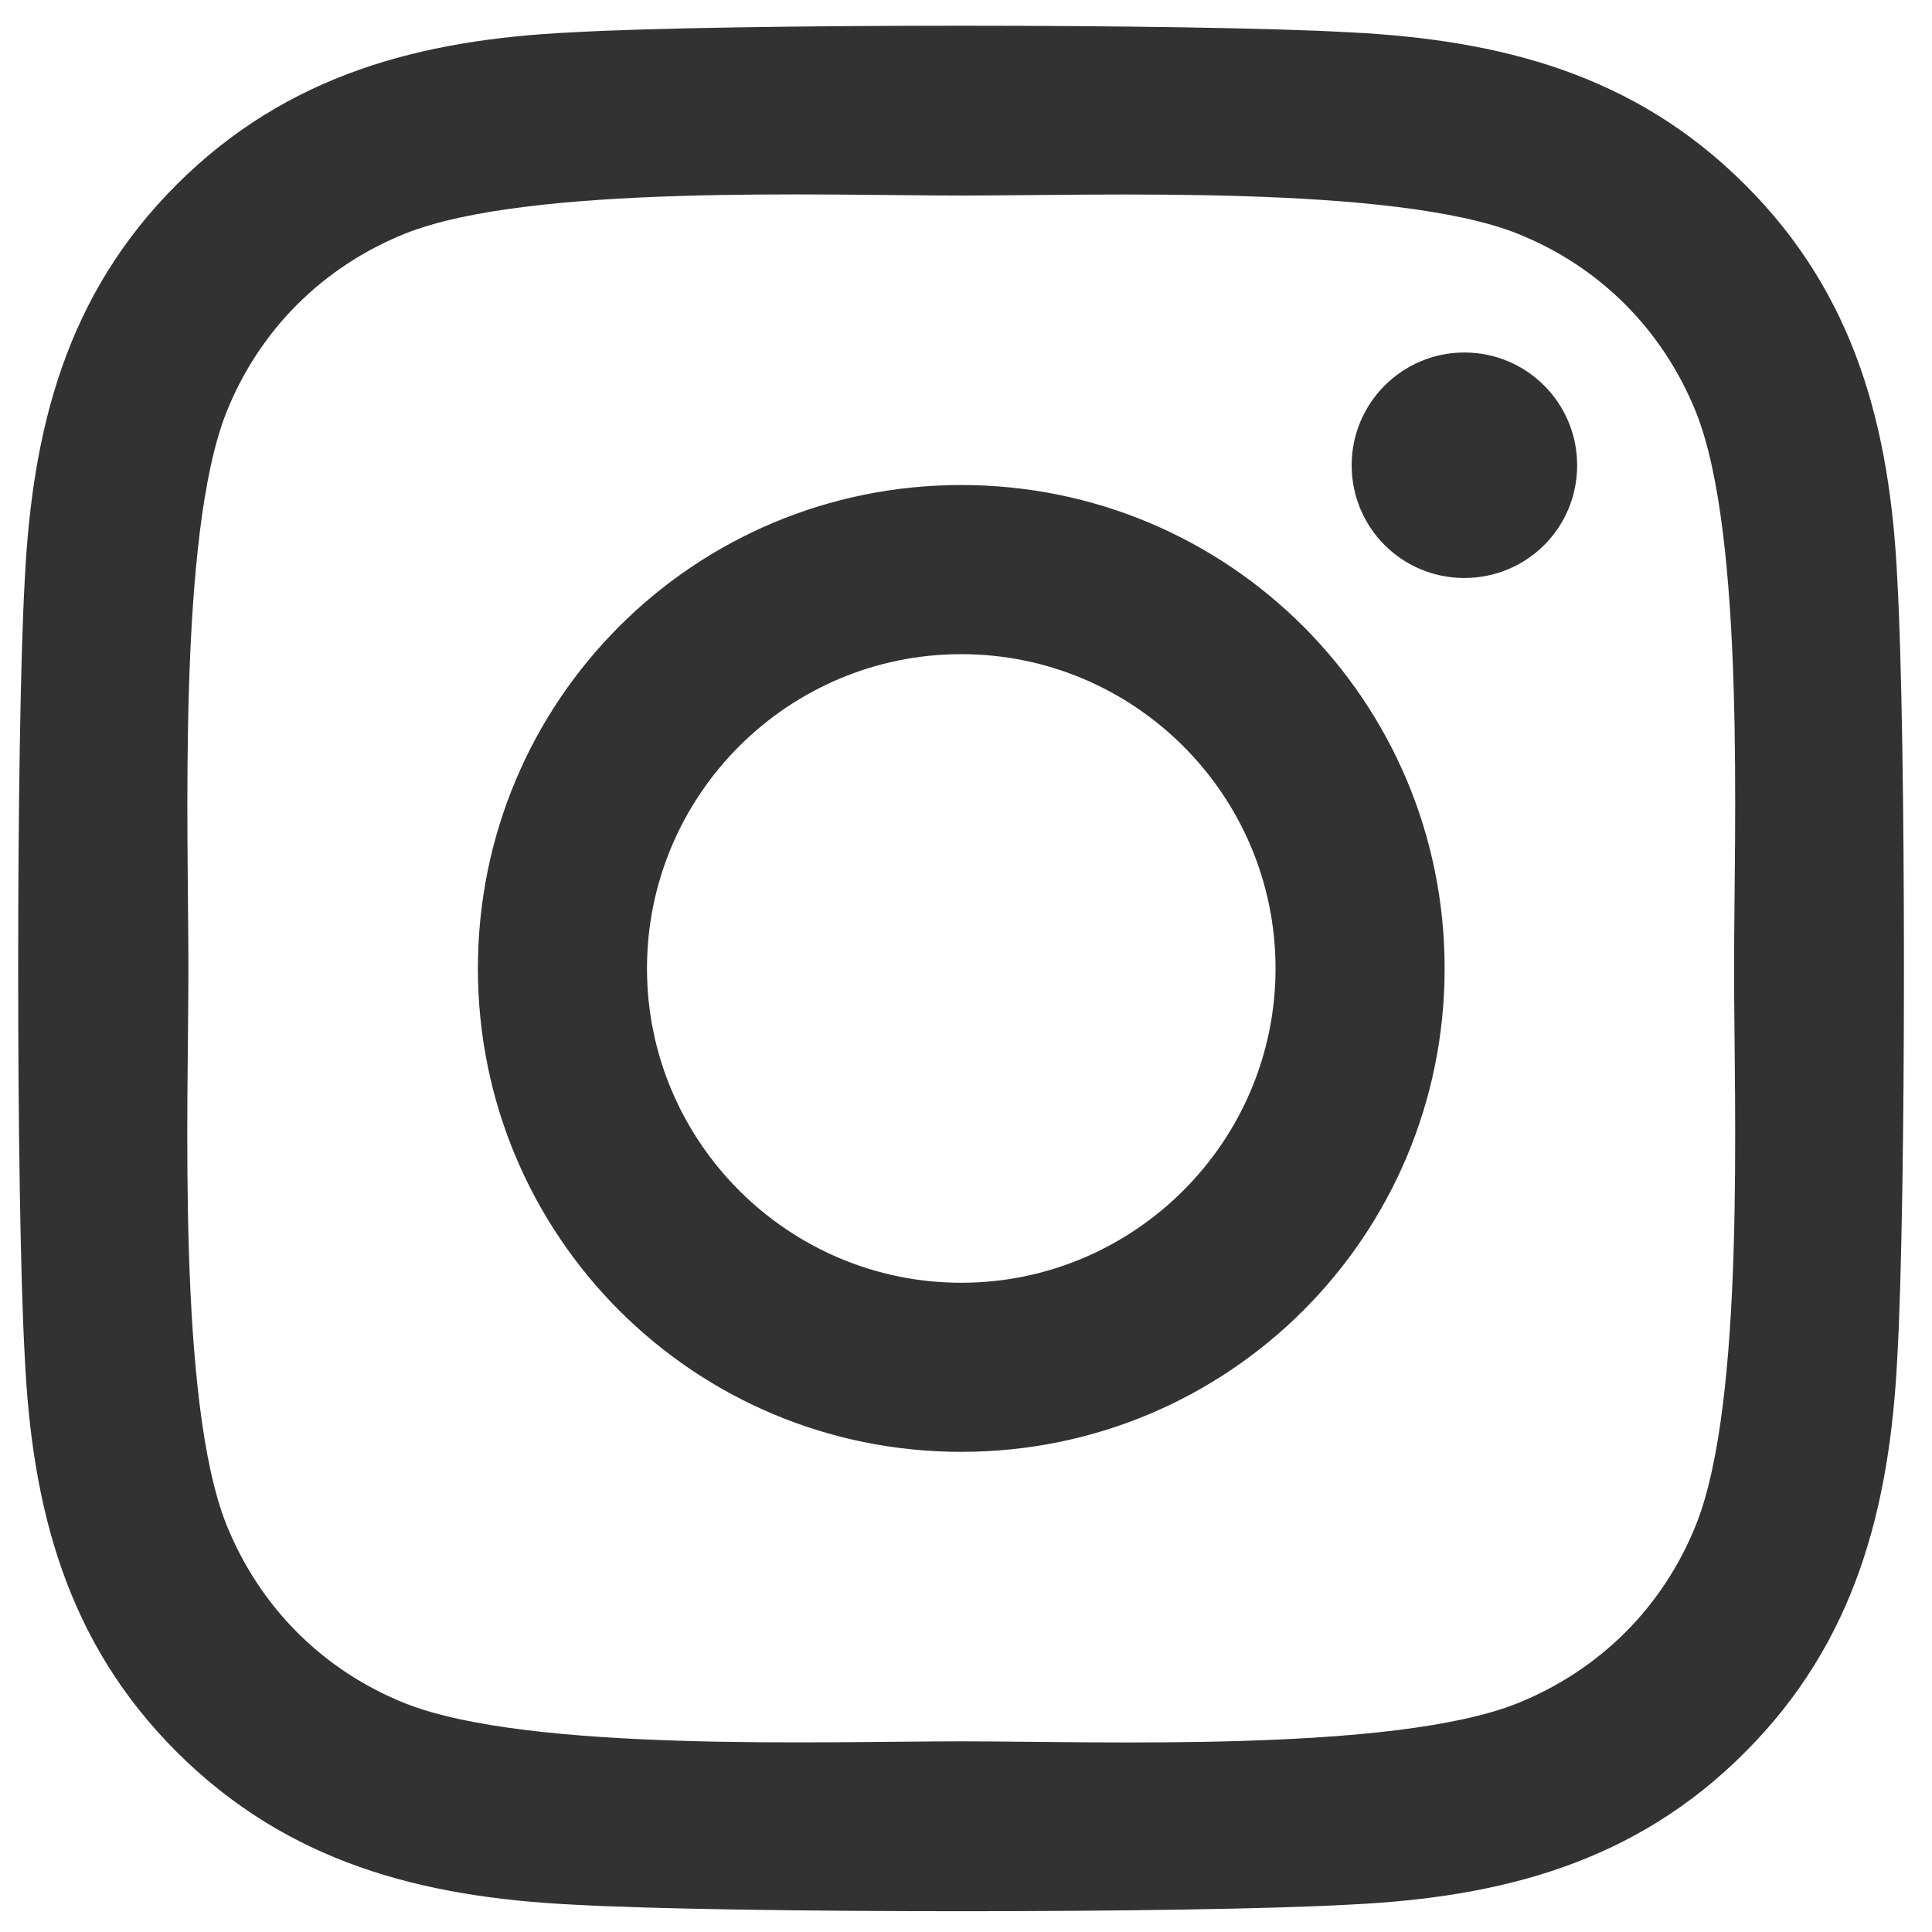
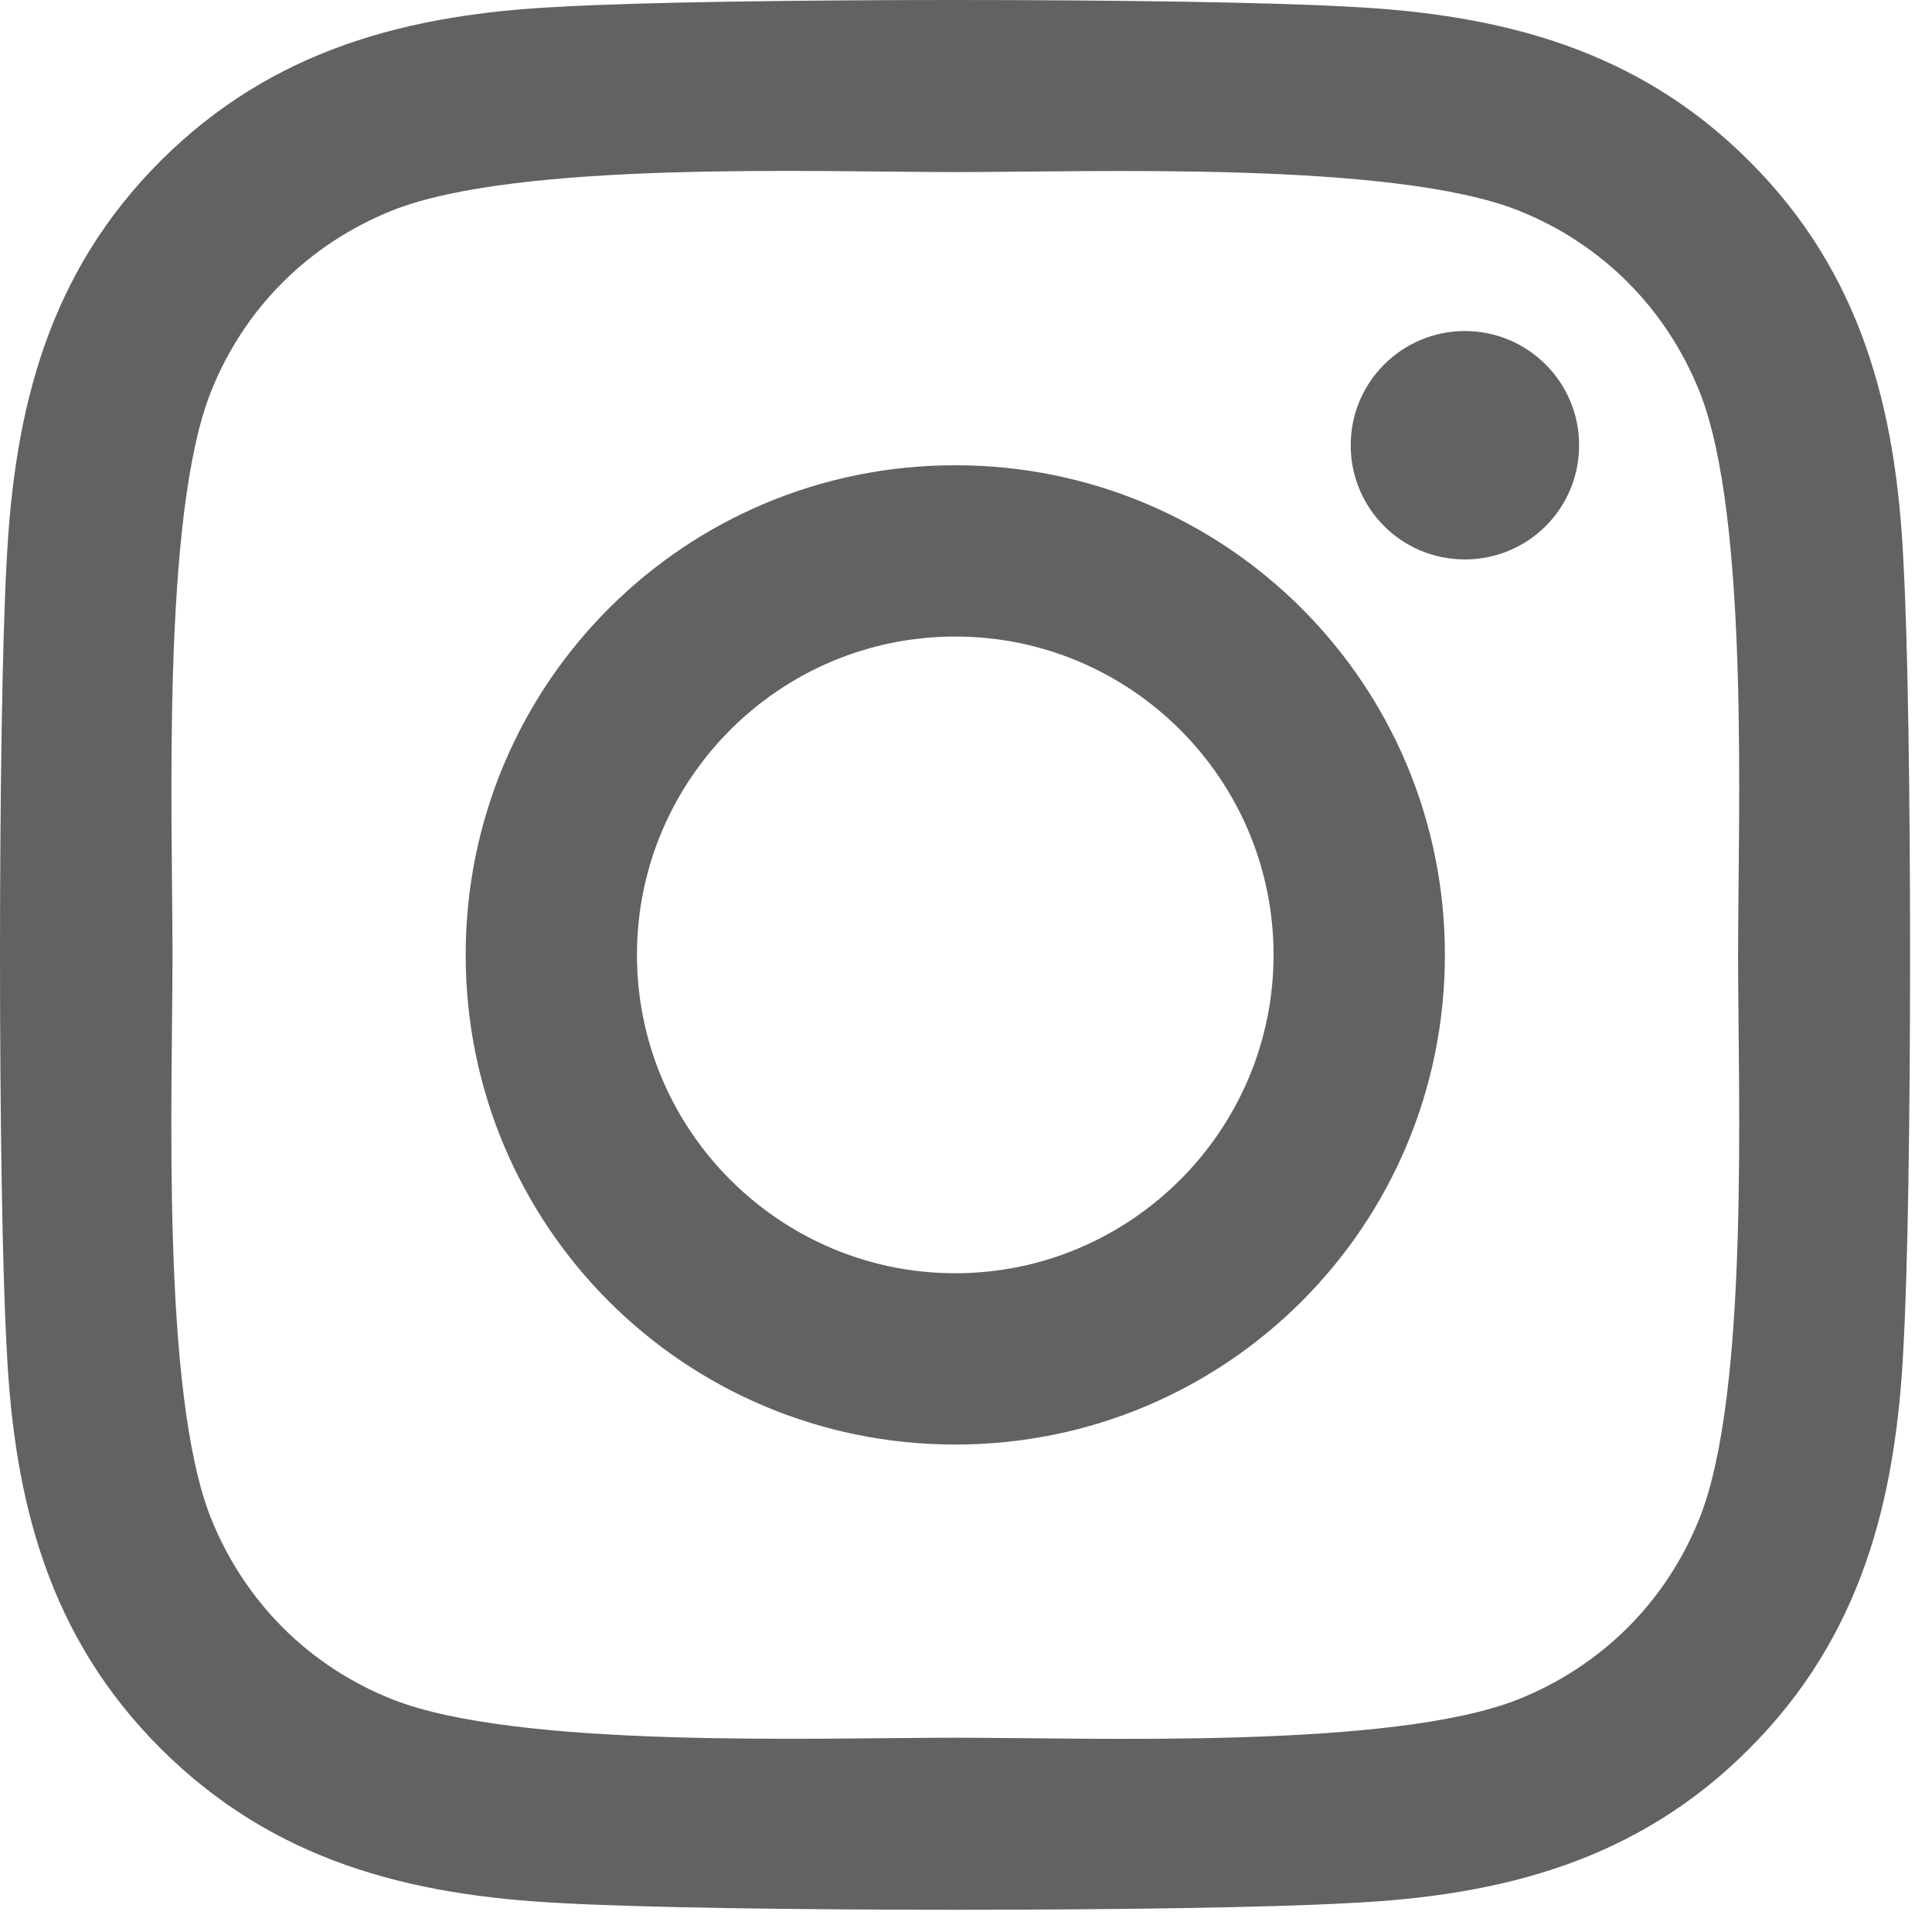
- <svg xmlns="http://www.w3.org/2000/svg" width="42" height="42" viewBox="0 0 42 42" fill="none">
-   <path d="M20.897 10.544C15.08 10.544 10.389 15.236 10.389 21.053C10.389 26.87 15.08 31.562 20.897 31.562C26.714 31.562 31.405 26.87 31.405 21.053C31.405 15.236 26.714 10.544 20.897 10.544ZM20.897 27.886C17.138 27.886 14.065 24.822 14.065 21.053C14.065 17.285 17.129 14.221 20.897 14.221C24.665 14.221 27.729 17.285 27.729 21.053C27.729 24.822 24.656 27.886 20.897 27.886ZM34.286 10.114C34.286 11.477 33.189 12.565 31.835 12.565C30.472 12.565 29.384 11.468 29.384 10.114C29.384 8.761 30.482 7.663 31.835 7.663C33.189 7.663 34.286 8.761 34.286 10.114ZM41.246 12.602C41.091 9.319 40.341 6.41 37.935 4.014C35.539 1.617 32.631 0.867 29.348 0.703C25.964 0.511 15.821 0.511 12.437 0.703C9.163 0.858 6.255 1.608 3.849 4.004C1.444 6.401 0.703 9.309 0.539 12.593C0.347 15.977 0.347 26.12 0.539 29.505C0.694 32.788 1.444 35.697 3.849 38.093C6.255 40.489 9.154 41.239 12.437 41.404C15.821 41.596 25.964 41.596 29.348 41.404C32.631 41.248 35.539 40.498 37.935 38.093C40.331 35.697 41.081 32.788 41.246 29.505C41.438 26.12 41.438 15.986 41.246 12.602ZM36.874 33.136C36.161 34.928 34.78 36.309 32.978 37.032C30.28 38.102 23.878 37.855 20.897 37.855C17.915 37.855 11.504 38.093 8.815 37.032C7.023 36.319 5.642 34.937 4.919 33.136C3.849 30.437 4.096 24.035 4.096 21.053C4.096 18.072 3.858 11.66 4.919 8.971C5.633 7.178 7.014 5.797 8.815 5.075C11.513 4.004 17.915 4.251 20.897 4.251C23.878 4.251 30.29 4.014 32.978 5.075C34.771 5.788 36.152 7.169 36.874 8.971C37.944 11.669 37.697 18.072 37.697 21.053C37.697 24.035 37.944 30.447 36.874 33.136Z" fill="#323232" />
+ <svg xmlns="http://www.w3.org/2000/svg" width="32" height="32" viewBox="0 0 32 32" fill="none">
+   <path d="M15.822 7.706C11.333 7.706 7.713 11.327 7.713 15.816C7.713 20.305 11.333 23.926 15.822 23.926C20.311 23.926 23.932 20.305 23.932 15.816C23.932 11.327 20.311 7.706 15.822 7.706ZM15.822 21.089C12.921 21.089 10.55 18.724 10.55 15.816C10.55 12.908 12.914 10.543 15.822 10.543C18.73 10.543 21.094 12.908 21.094 15.816C21.094 18.724 18.723 21.089 15.822 21.089ZM26.155 7.374C26.155 8.426 25.308 9.266 24.263 9.266C23.212 9.266 22.372 8.419 22.372 7.374C22.372 6.33 23.219 5.483 24.263 5.483C25.308 5.483 26.155 6.33 26.155 7.374ZM31.526 9.294C31.406 6.76 30.827 4.516 28.971 2.666C27.122 0.817 24.877 0.238 22.344 0.111C19.732 -0.037 11.905 -0.037 9.294 0.111C6.767 0.231 4.522 0.81 2.666 2.659C0.81 4.509 0.238 6.753 0.111 9.287C-0.037 11.899 -0.037 19.727 0.111 22.338C0.231 24.872 0.81 27.117 2.666 28.966C4.522 30.815 6.76 31.394 9.294 31.521C11.905 31.669 19.732 31.669 22.344 31.521C24.877 31.401 27.122 30.822 28.971 28.966C30.82 27.117 31.399 24.872 31.526 22.338C31.674 19.727 31.674 11.906 31.526 9.294ZM28.152 25.14C27.602 26.524 26.536 27.59 25.146 28.147C23.064 28.973 18.123 28.782 15.822 28.782C13.521 28.782 8.574 28.966 6.499 28.147C5.115 27.597 4.049 26.531 3.492 25.14C2.666 23.058 2.857 18.117 2.857 15.816C2.857 13.515 2.673 8.567 3.492 6.492C4.042 5.109 5.108 4.043 6.499 3.485C8.581 2.659 13.521 2.85 15.822 2.85C18.123 2.85 23.071 2.666 25.146 3.485C26.529 4.036 27.595 5.101 28.152 6.492C28.978 8.574 28.788 13.515 28.788 15.816C28.788 18.117 28.978 23.065 28.152 25.14Z" fill="#626262" />
</svg>
